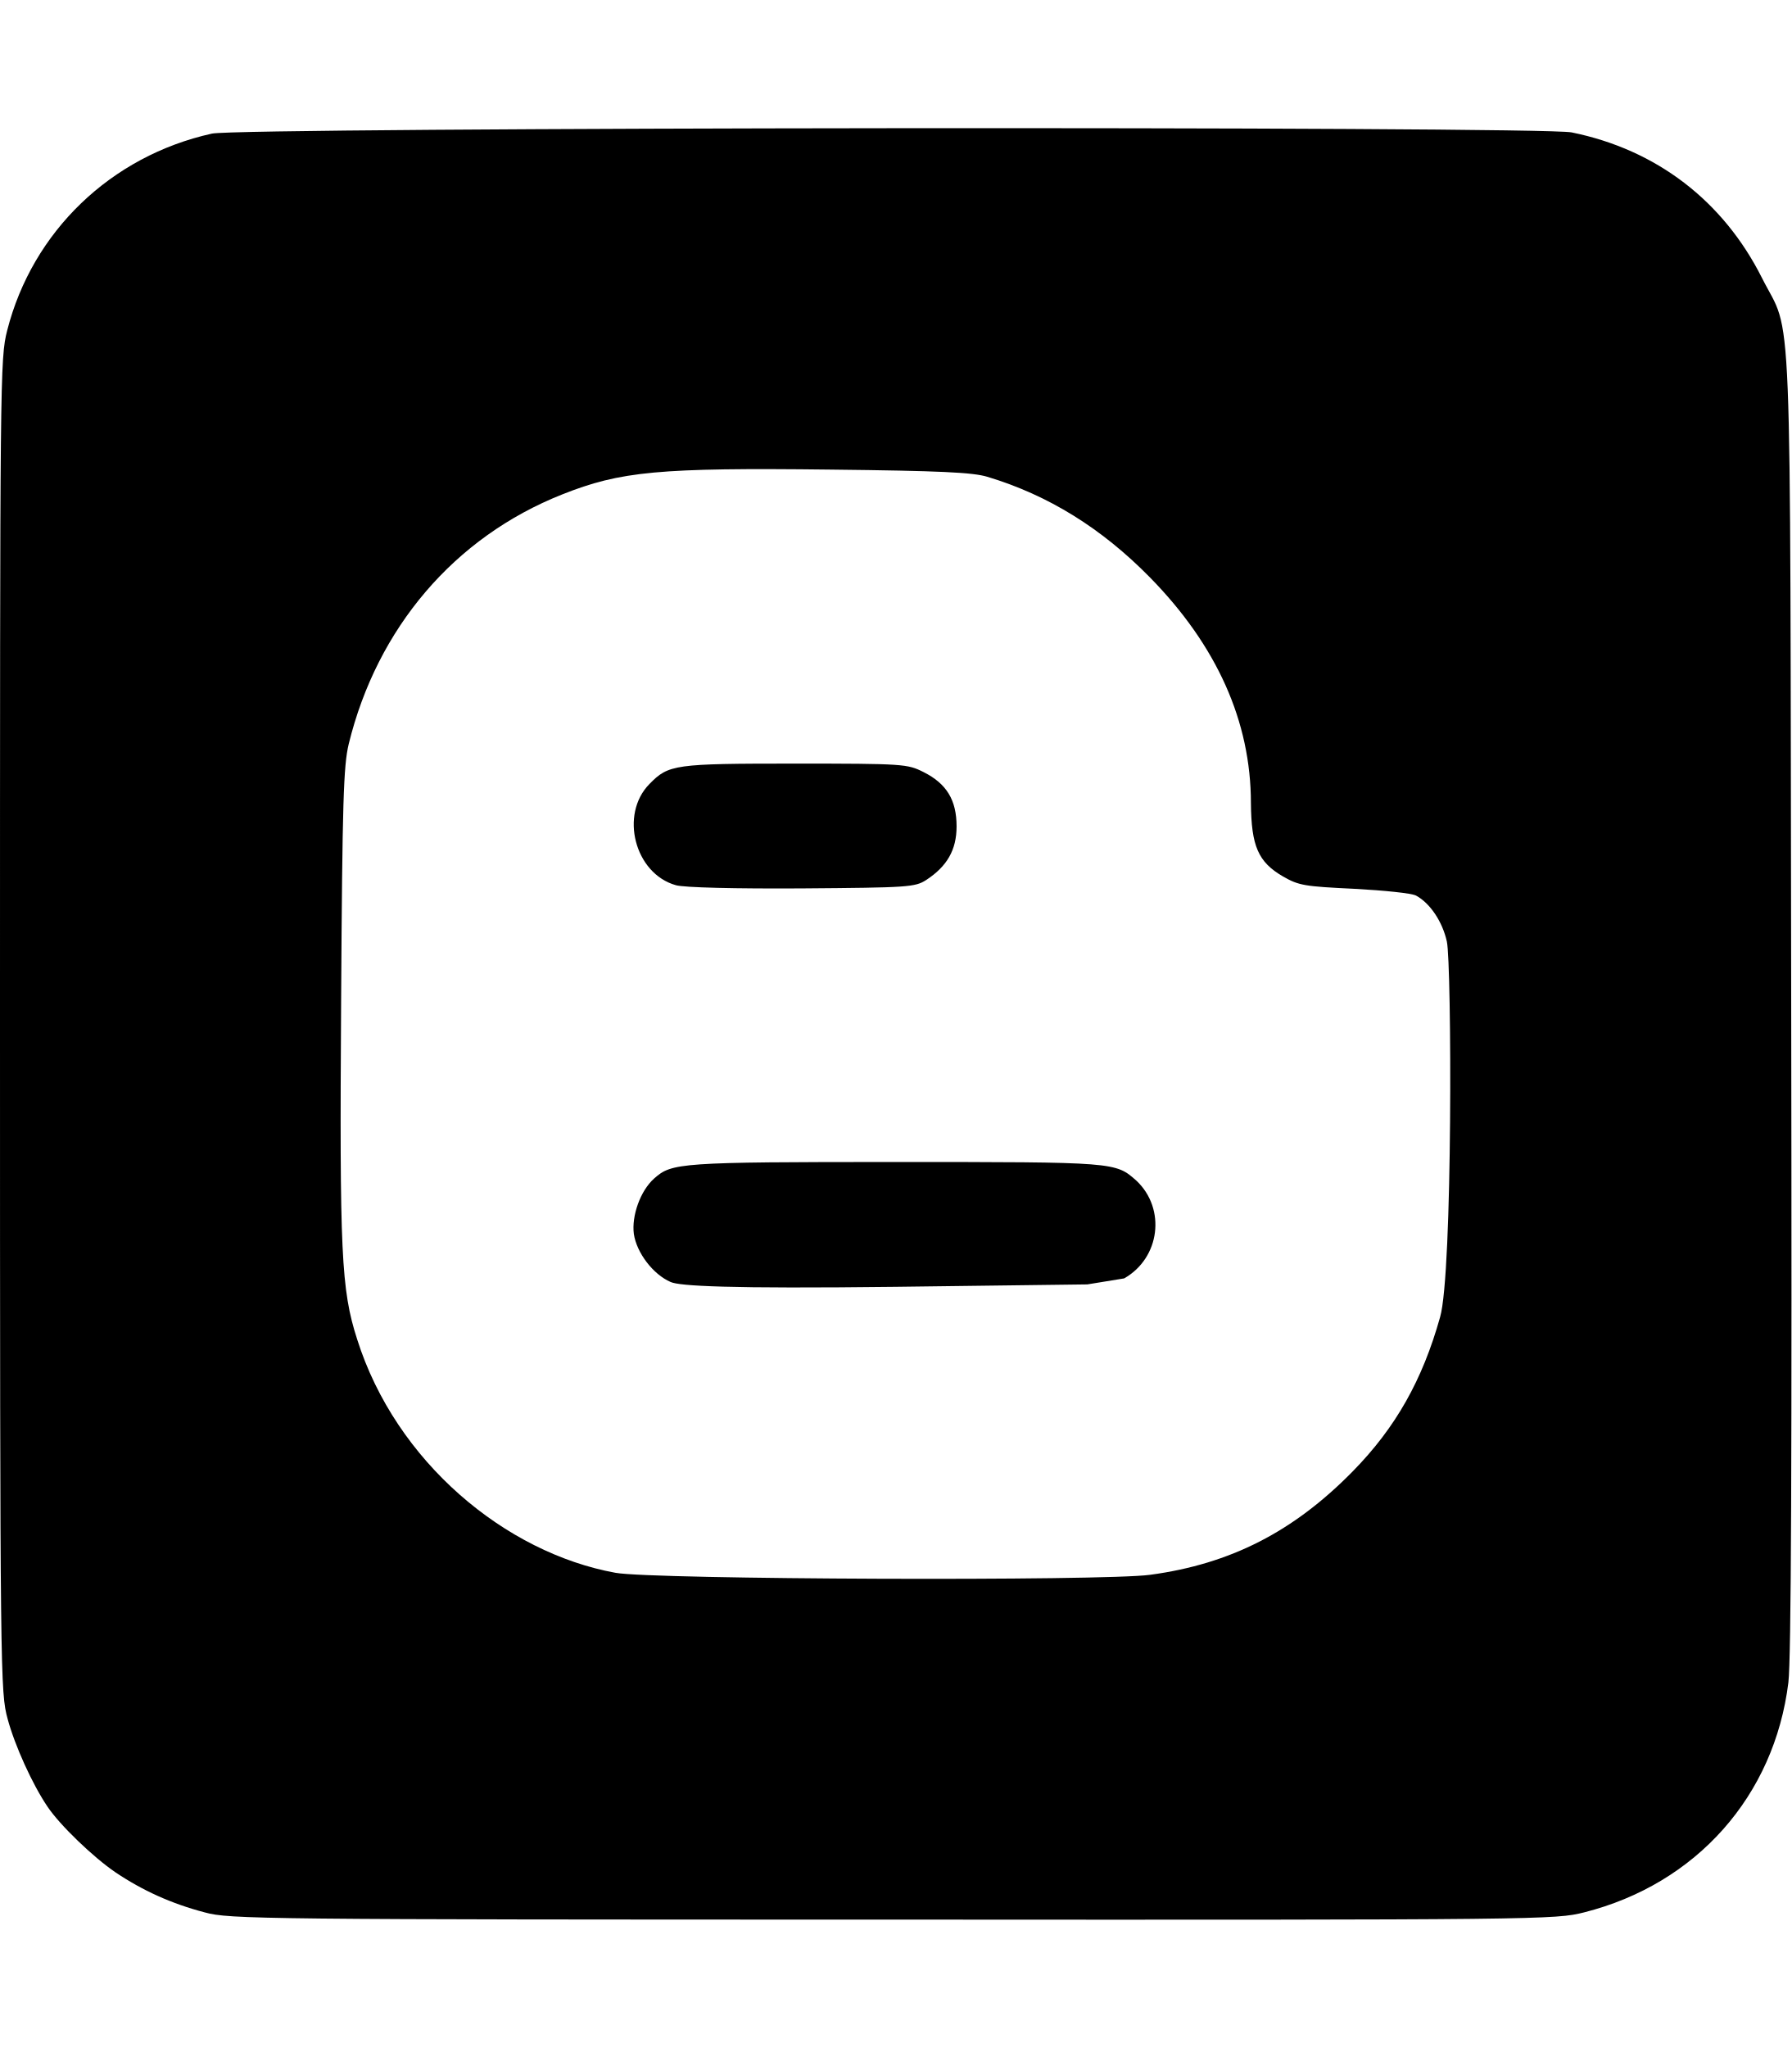
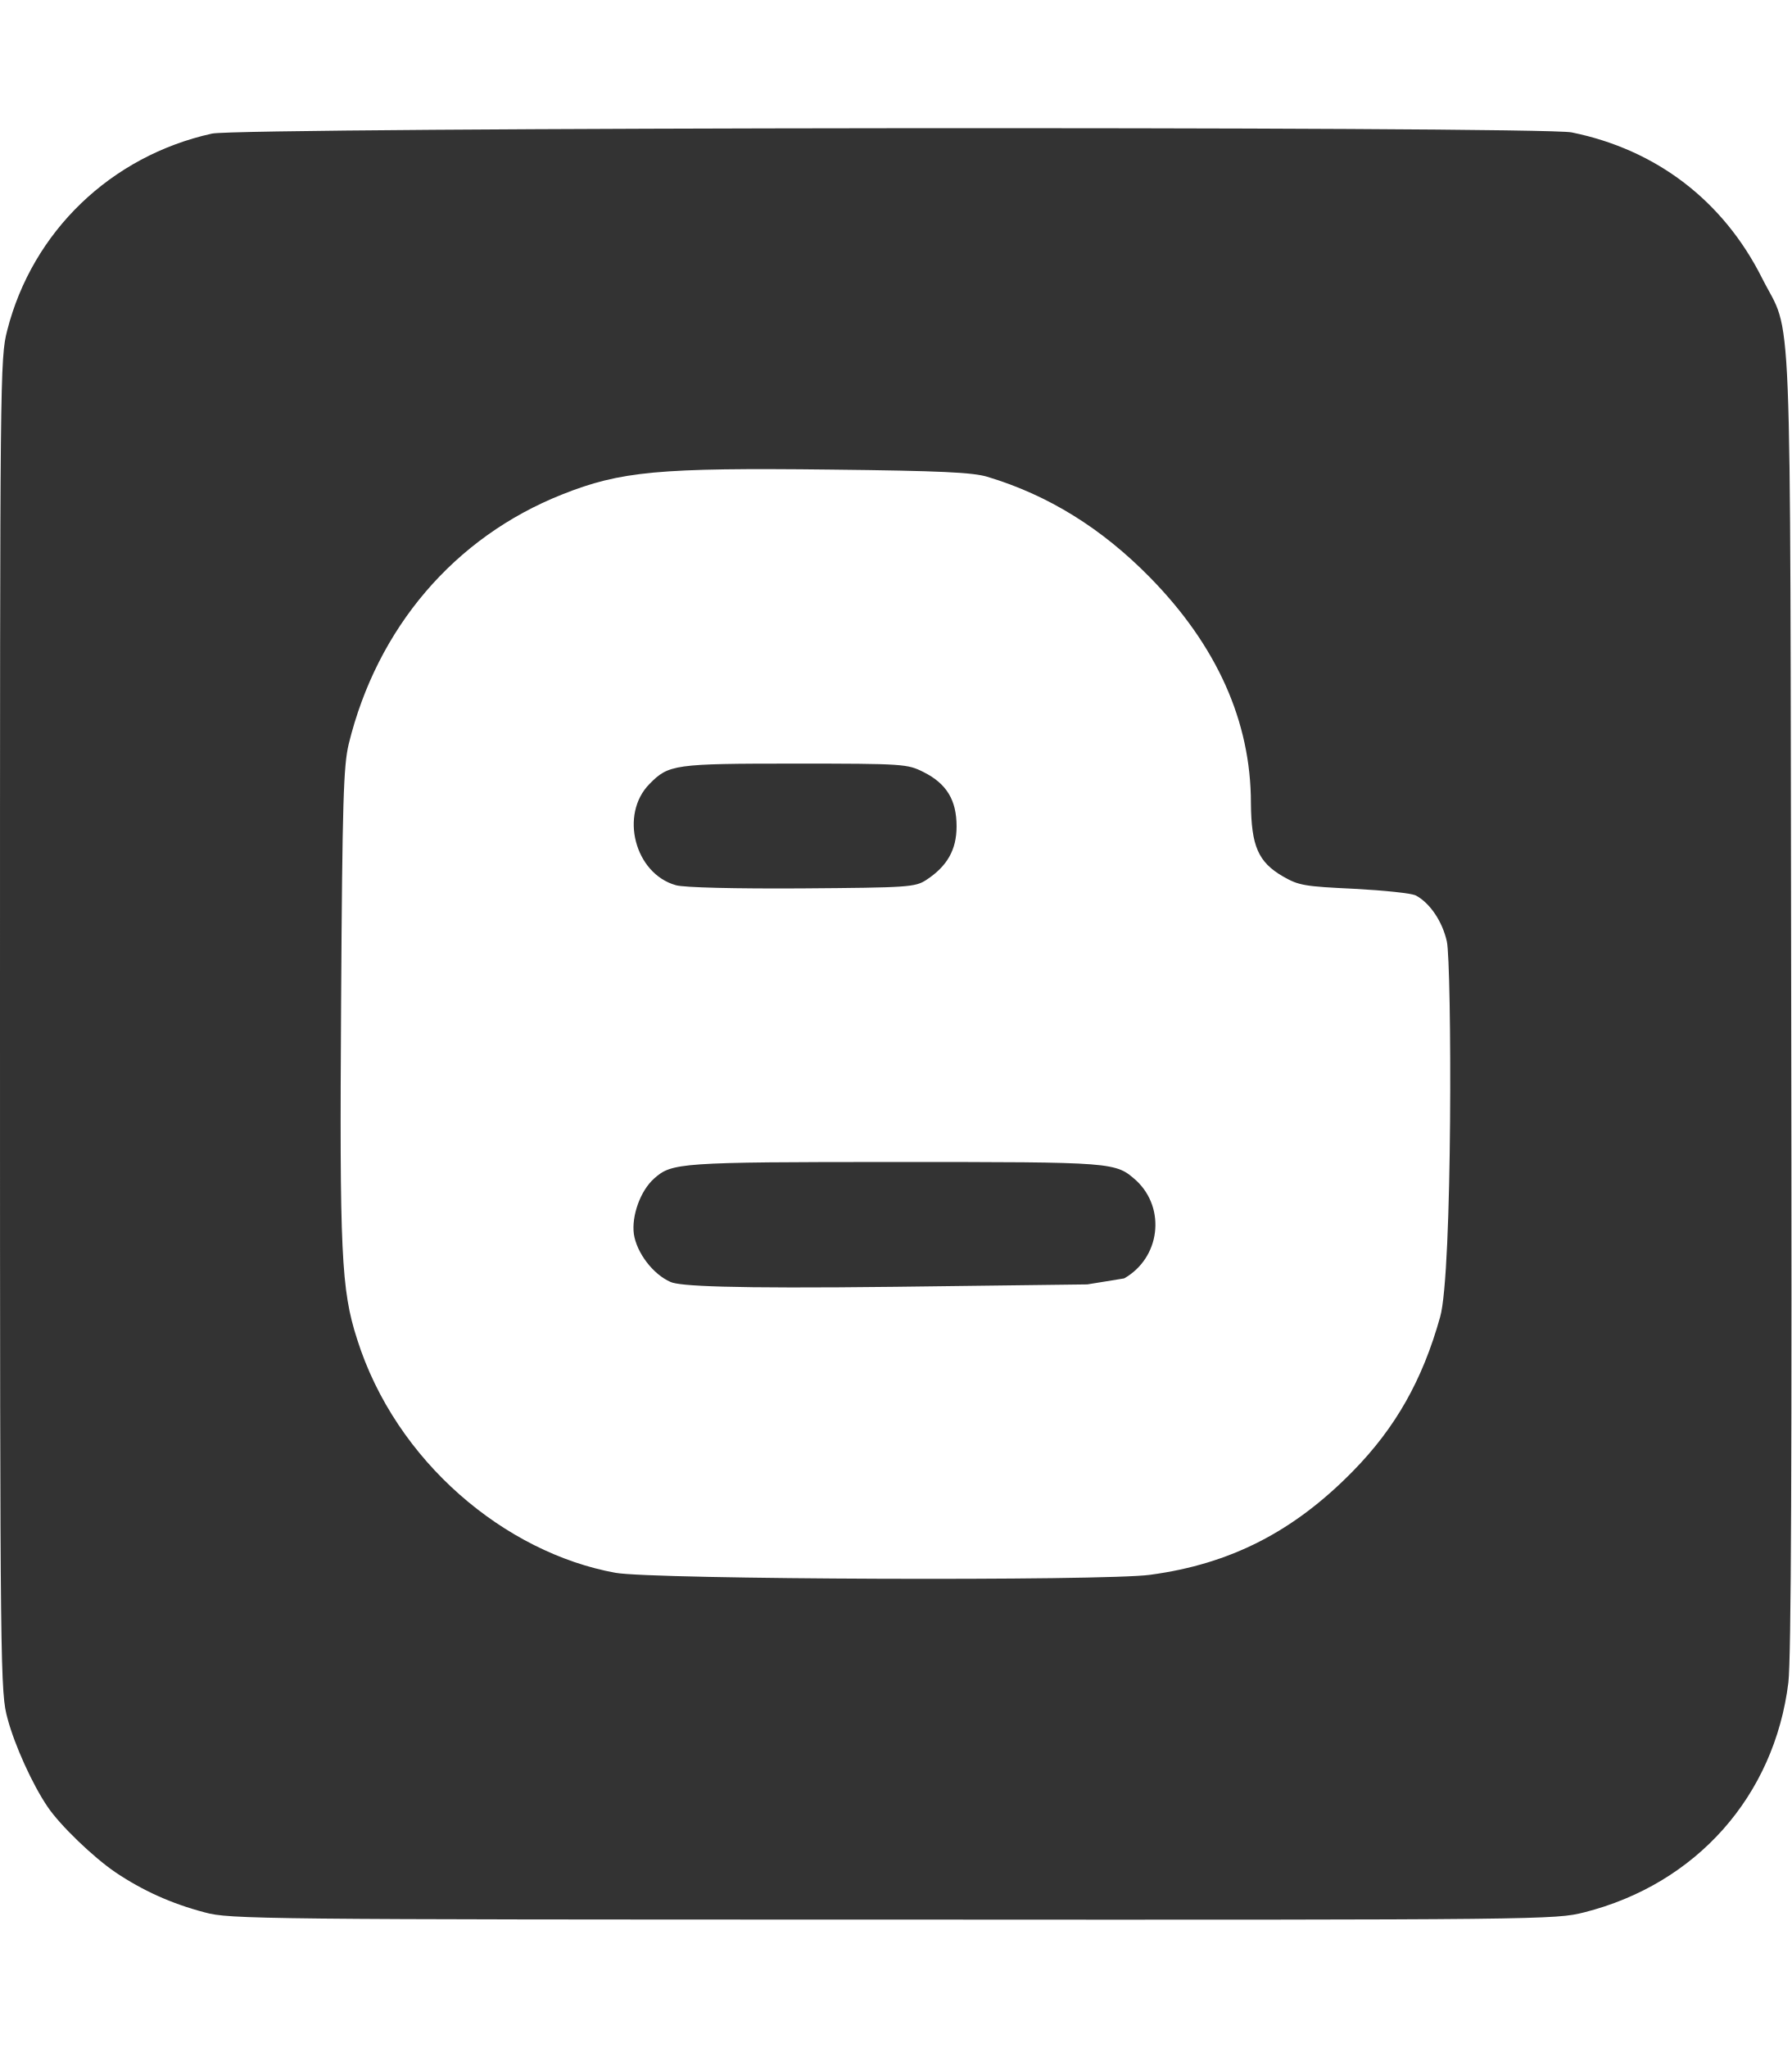
- <svg xmlns="http://www.w3.org/2000/svg" viewBox="0 0 448 512">
-   <path d="M162.4 196c4.8-4.9 6.2-5.1 36.4-5.1 27.2 0 28.1.1 32.1 2.1 5.8 2.9 8.3 7 8.3 13.6 0 5.9-2.4 10-7.6 13.4-2.8 1.8-4.5 1.9-31.1 2.1-16.4.1-29.5-.2-31.5-.8-10.3-2.9-14.1-17.7-6.6-25.3zm61.4 94.5c-53.9 0-55.8.2-60.2 4.1-3.5 3.1-5.7 9.4-5.1 13.9.7 4.7 4.8 10.1 9.2 12 2.2 1 14.1 1.7 56.3 1.2l47.9-.6 9.2-1.5c9-5.1 10.5-17.4 3.1-24.4-5.3-4.7-5-4.7-60.4-4.7zm223.4 130.1c-3.5 28.4-23 50.4-51.1 57.5-7.2 1.8-9.7 1.9-172.9 1.8-157.8 0-165.9-.1-172-1.8-8.4-2.2-15.6-5.5-22.3-10-5.6-3.8-13.9-11.8-17-16.4-3.8-5.6-8.2-15.3-10-22C.1 423 0 420.3 0 256.3 0 93.2 0 89.7 1.8 82.6 8.1 57.9 27.7 39 53 33.4c7.3-1.6 332.1-1.9 340-.3 21.2 4.3 37.9 17.1 47.6 36.4 7.7 15.3 7-1.5 7.3 180.6.2 115.8 0 164.5-.7 170.5zm-85.4-185.2c-1.1-5-4.2-9.6-7.7-11.5-1.1-.6-8-1.3-15.5-1.7-12.4-.6-13.8-.8-17.8-3.1-6.2-3.6-7.9-7.6-8-18.3 0-20.4-8.5-39.4-25.3-56.5-12-12.2-25.3-20.5-40.6-25.1-3.6-1.1-11.8-1.5-39.2-1.8-42.9-.5-52.5.4-67.1 6.2-27 10.7-46.3 33.4-53.4 62.4-1.3 5.4-1.6 14.2-1.9 64.3-.4 62.8 0 72.1 4 84.5 9.7 30.7 37.1 53.4 64.6 58.4 9.2 1.7 122.2 2.1 133.7.5 20.1-2.7 35.9-10.8 50.7-25.9 10.7-10.9 17.4-22.8 21.8-38.5 3.2-10.9 2.9-88.4 1.7-93.9z" />
+ <svg xmlns="http://www.w3.org/2000/svg" version="1.1" id="Layer_1" x="0px" y="0px" viewBox="0 0 448 512" style="enable-background:new 0 0 448 512;" xml:space="preserve">
+   <style type="text/css">
+ 	.st0{fill:#333333;}
+ </style>
+   <path class="st0" d="M162.4,196c4.8-4.9,6.2-5.1,36.4-5.1c27.2,0,28.1,0.1,32.1,2.1c5.8,2.9,8.3,7,8.3,13.6c0,5.9-2.4,10-7.6,13.4  c-2.8,1.8-4.5,1.9-31.1,2.1c-16.4,0.1-29.5-0.2-31.5-0.8C158.7,218.4,154.9,203.6,162.4,196L162.4,196z M223.8,290.5  c-53.9,0-55.8,0.2-60.2,4.1c-3.5,3.1-5.7,9.4-5.1,13.9c0.7,4.7,4.8,10.1,9.2,12c2.2,1,14.1,1.7,56.3,1.2l47.9-0.6l9.2-1.5  c9-5.1,10.5-17.4,3.1-24.4C278.9,290.5,279.2,290.5,223.8,290.5L223.8,290.5z M447.2,420.6c-3.5,28.4-23,50.4-51.1,57.5  c-7.2,1.8-9.7,1.9-172.9,1.8c-157.8,0-165.9-0.1-172-1.8c-8.4-2.2-15.6-5.5-22.3-10c-5.6-3.8-13.9-11.8-17-16.4  c-3.8-5.6-8.2-15.3-10-22C0.1,423,0,420.3,0,256.3C0,93.2,0,89.7,1.8,82.6C8.1,57.9,27.7,39,53,33.4c7.3-1.6,332.1-1.9,340-0.3  c21.2,4.3,37.9,17.1,47.6,36.4c7.7,15.3,7-1.5,7.3,180.6C448.1,365.9,447.9,414.6,447.2,420.6z M361.8,235.4  c-1.1-5-4.2-9.6-7.7-11.5c-1.1-0.6-8-1.3-15.5-1.7c-12.4-0.6-13.8-0.8-17.8-3.1c-6.2-3.6-7.9-7.6-8-18.3c0-20.4-8.5-39.4-25.3-56.5  c-12-12.2-25.3-20.5-40.6-25.1c-3.6-1.1-11.8-1.5-39.2-1.8c-42.9-0.5-52.5,0.4-67.1,6.2c-27,10.7-46.3,33.4-53.4,62.4  c-1.3,5.4-1.6,14.2-1.9,64.3c-0.4,62.8,0,72.1,4,84.5c9.7,30.7,37.1,53.4,64.6,58.4c9.2,1.7,122.2,2.1,133.7,0.5  c20.1-2.7,35.9-10.8,50.7-25.9c10.7-10.9,17.4-22.8,21.8-38.5C363.3,318.4,363,240.9,361.8,235.4L361.8,235.4z" />
</svg>
